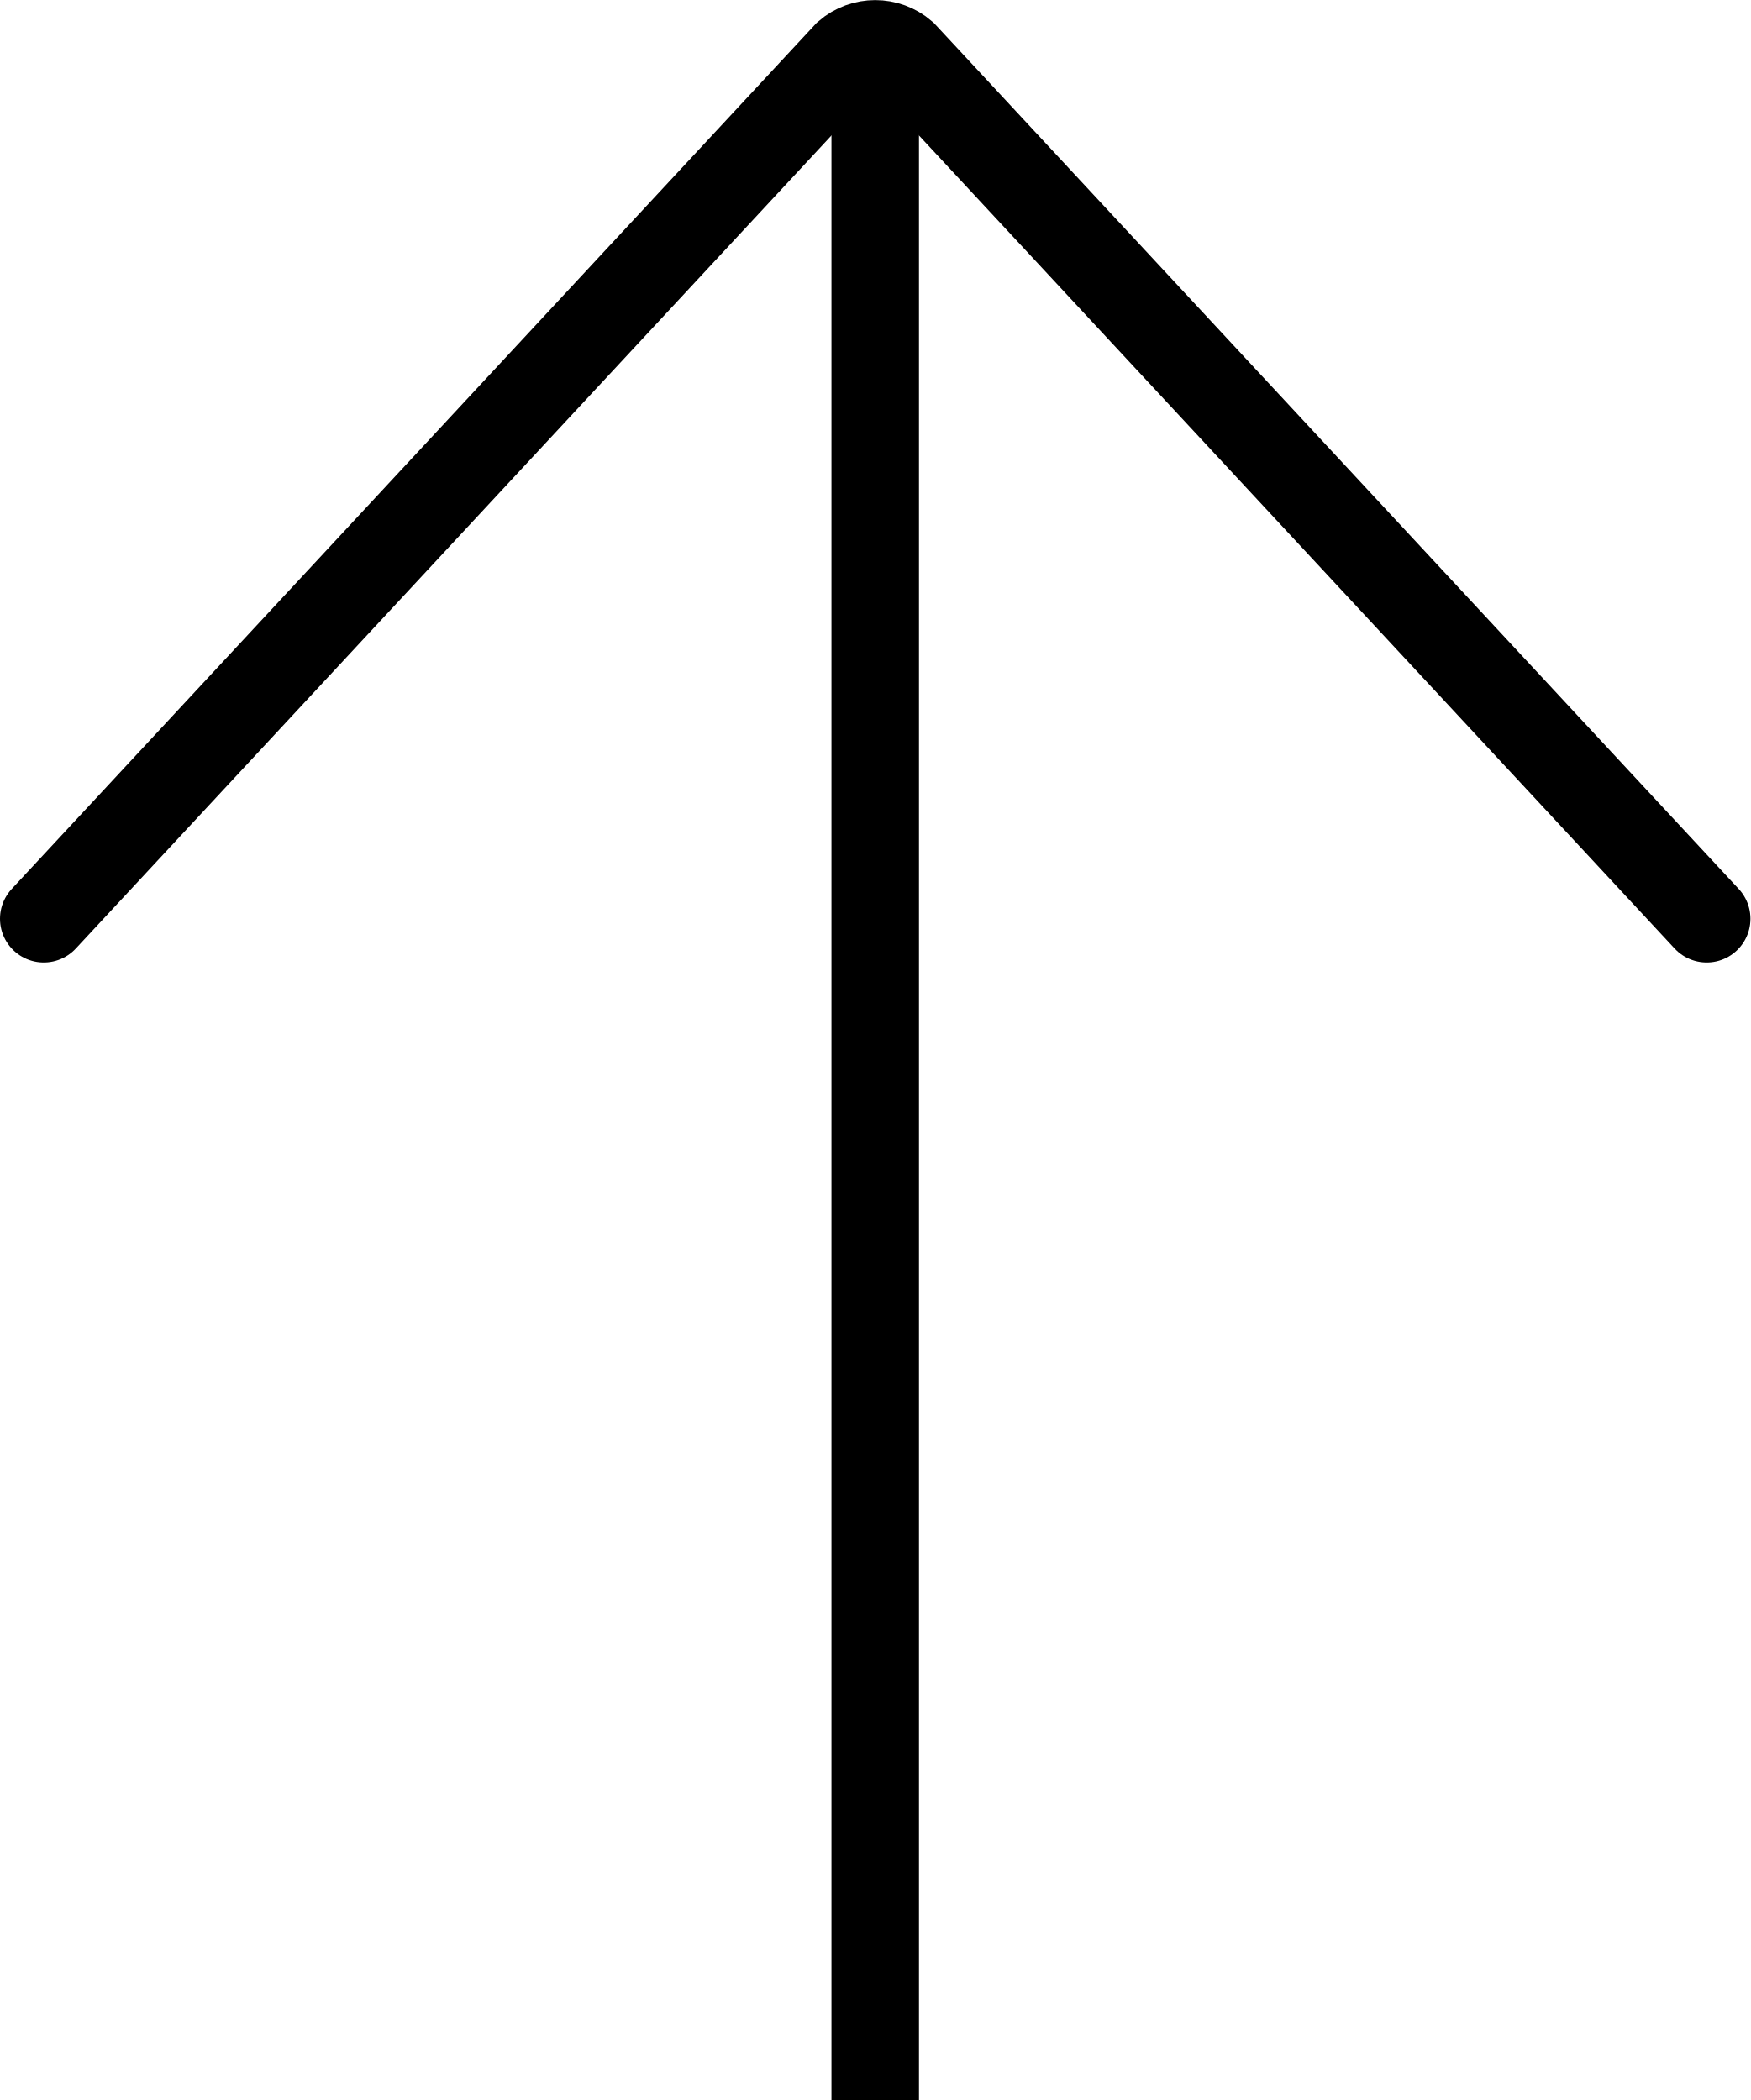
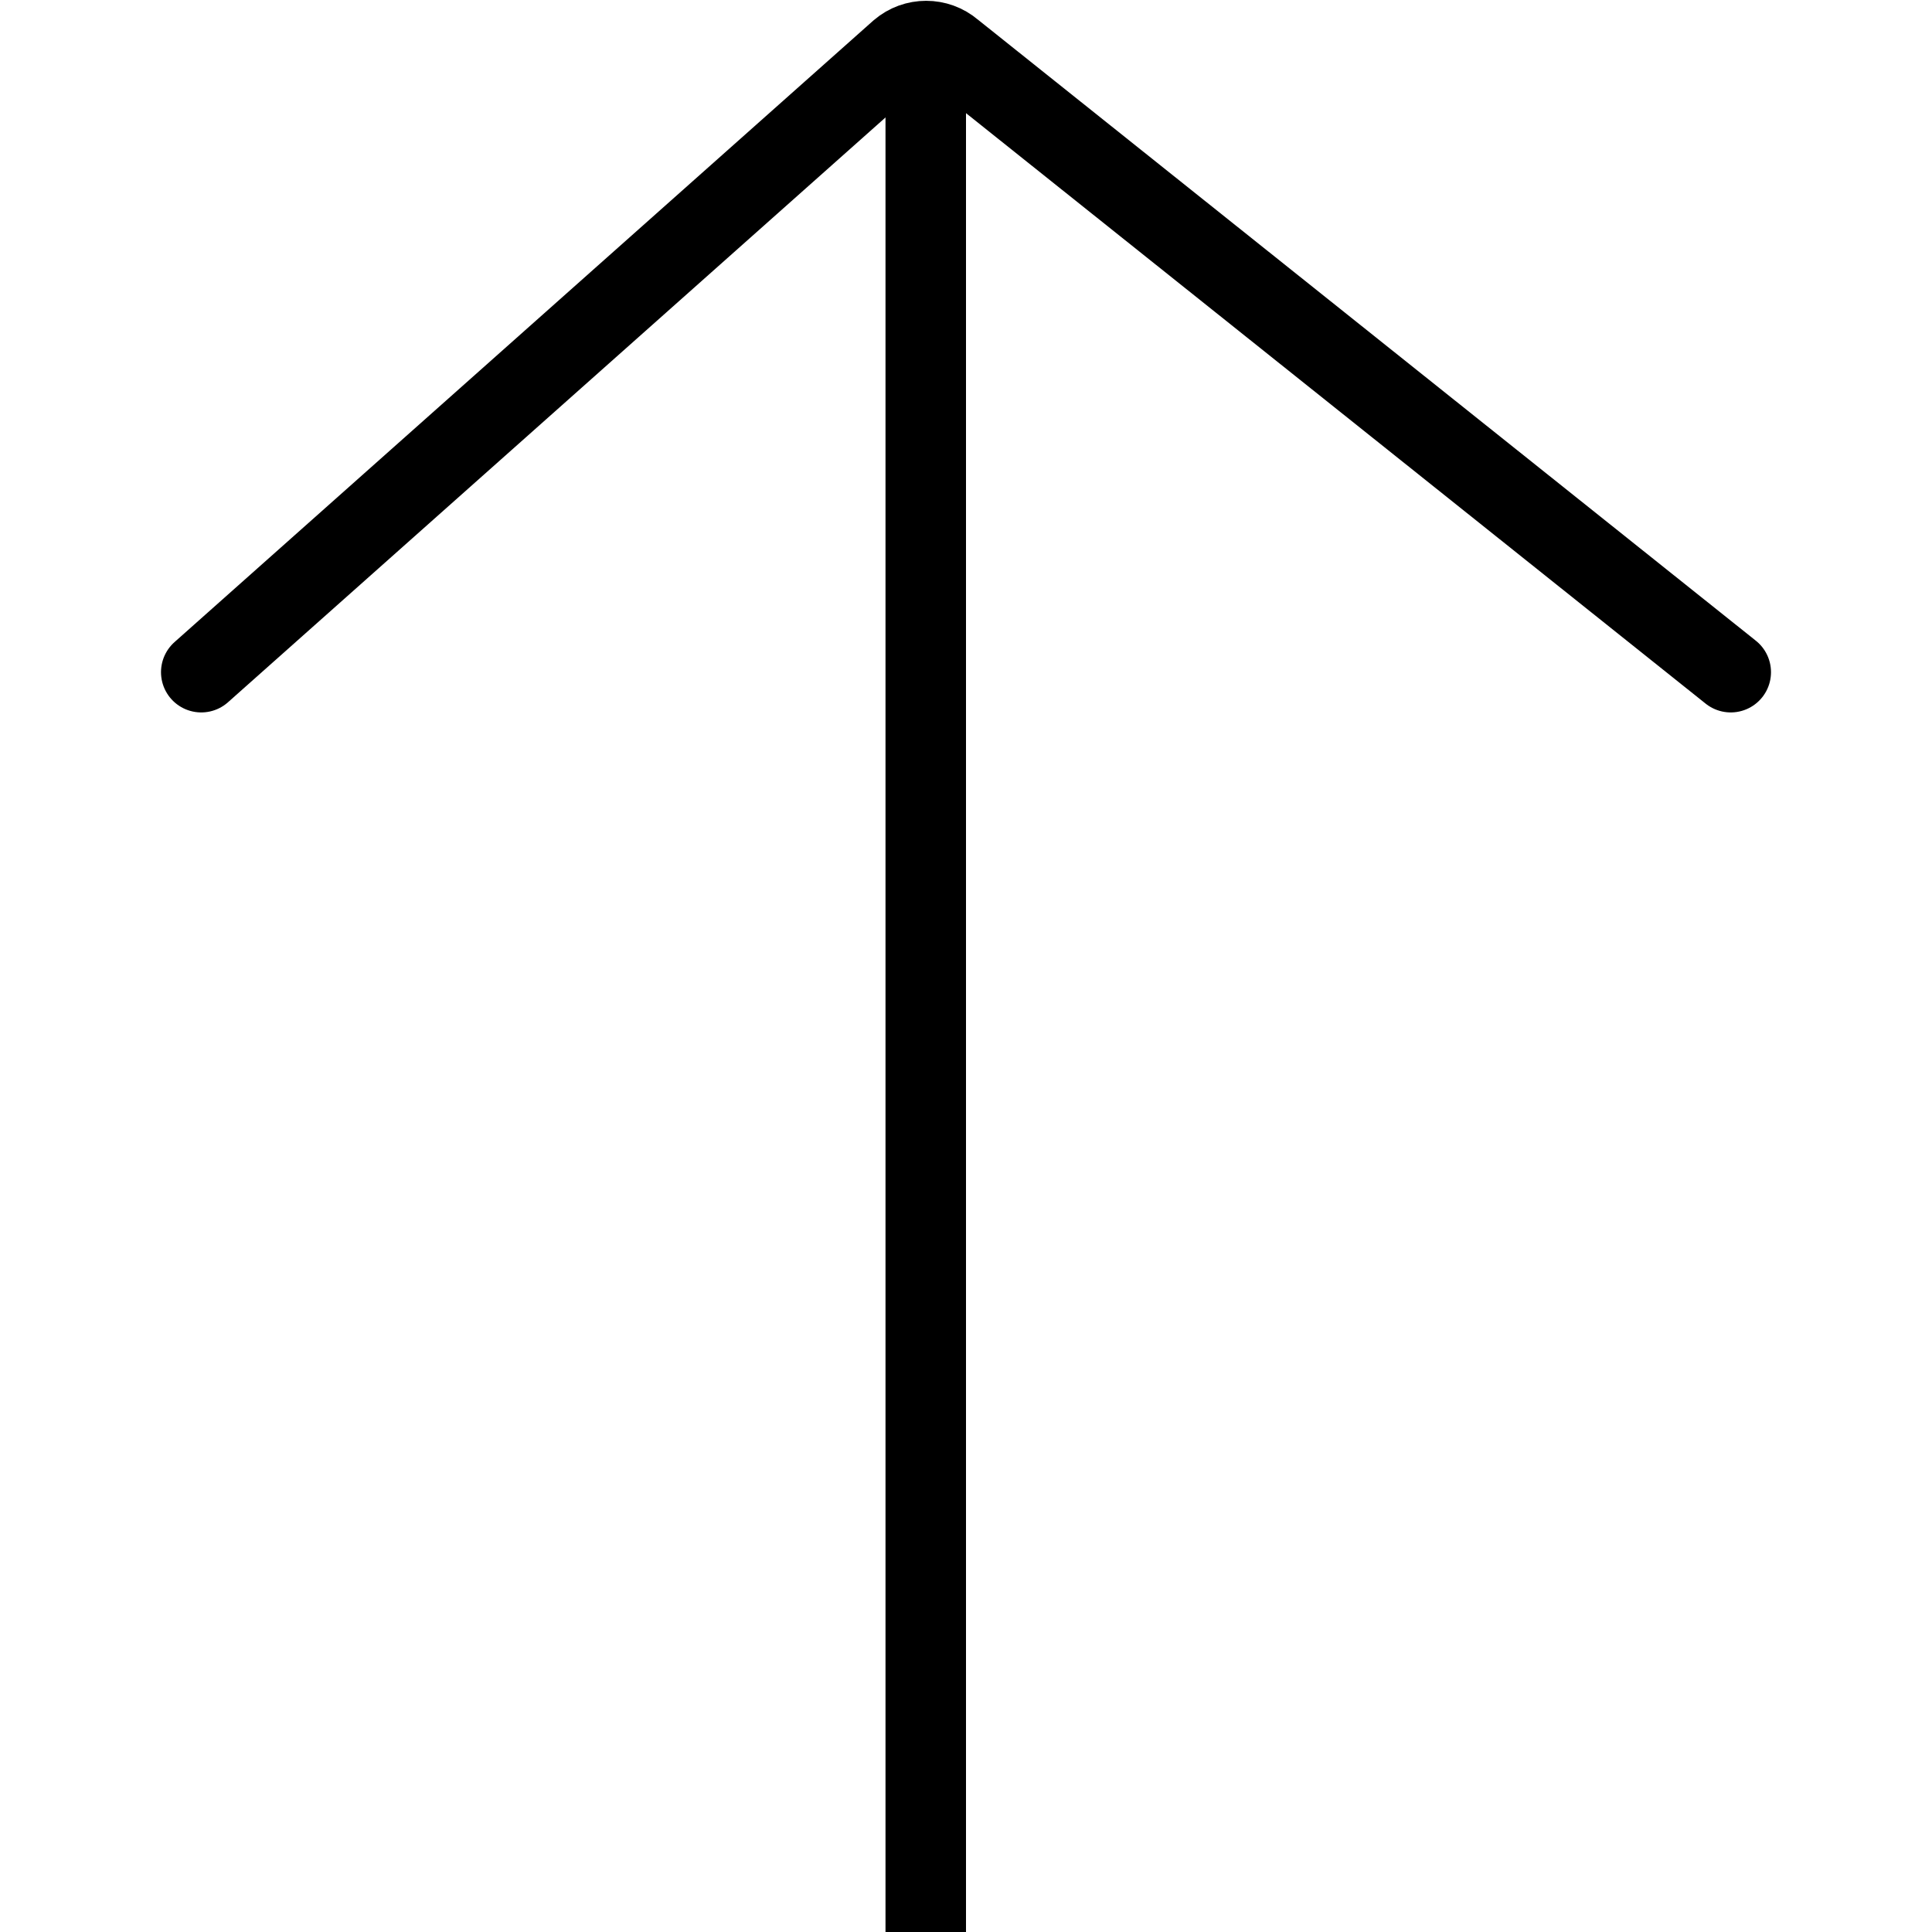
- <svg xmlns="http://www.w3.org/2000/svg" id="e337bd86-22e1-4fb6-96ea-cba4057e7ab9" data-name="Layer 1" viewBox="0 0 20 24">
-   <line x1="10" y1="24" x2="10" y2="1" fill="none" stroke="#000" stroke-miterlimit="10" />
-   <path d="M2.5,10.5,11.68.62a.49.49,0,0,1,.64,0L21.5,10.5" transform="translate(-2)" fill="none" stroke="#000" stroke-linecap="round" stroke-miterlimit="10" />
+ <svg xmlns="http://www.w3.org/2000/svg" viewBox="0 0 24 24">
+   <line x1="11.5" y1="24" x2="11.5" y2="1" fill="none" stroke="#000" stroke-miterlimit="10" />
+   <path d="M2.5,8.35,11.18.63a.5.5,0,0,1,.65,0L21.5,8.35" fill="none" stroke="#000" stroke-linecap="round" stroke-miterlimit="10" />
</svg>
